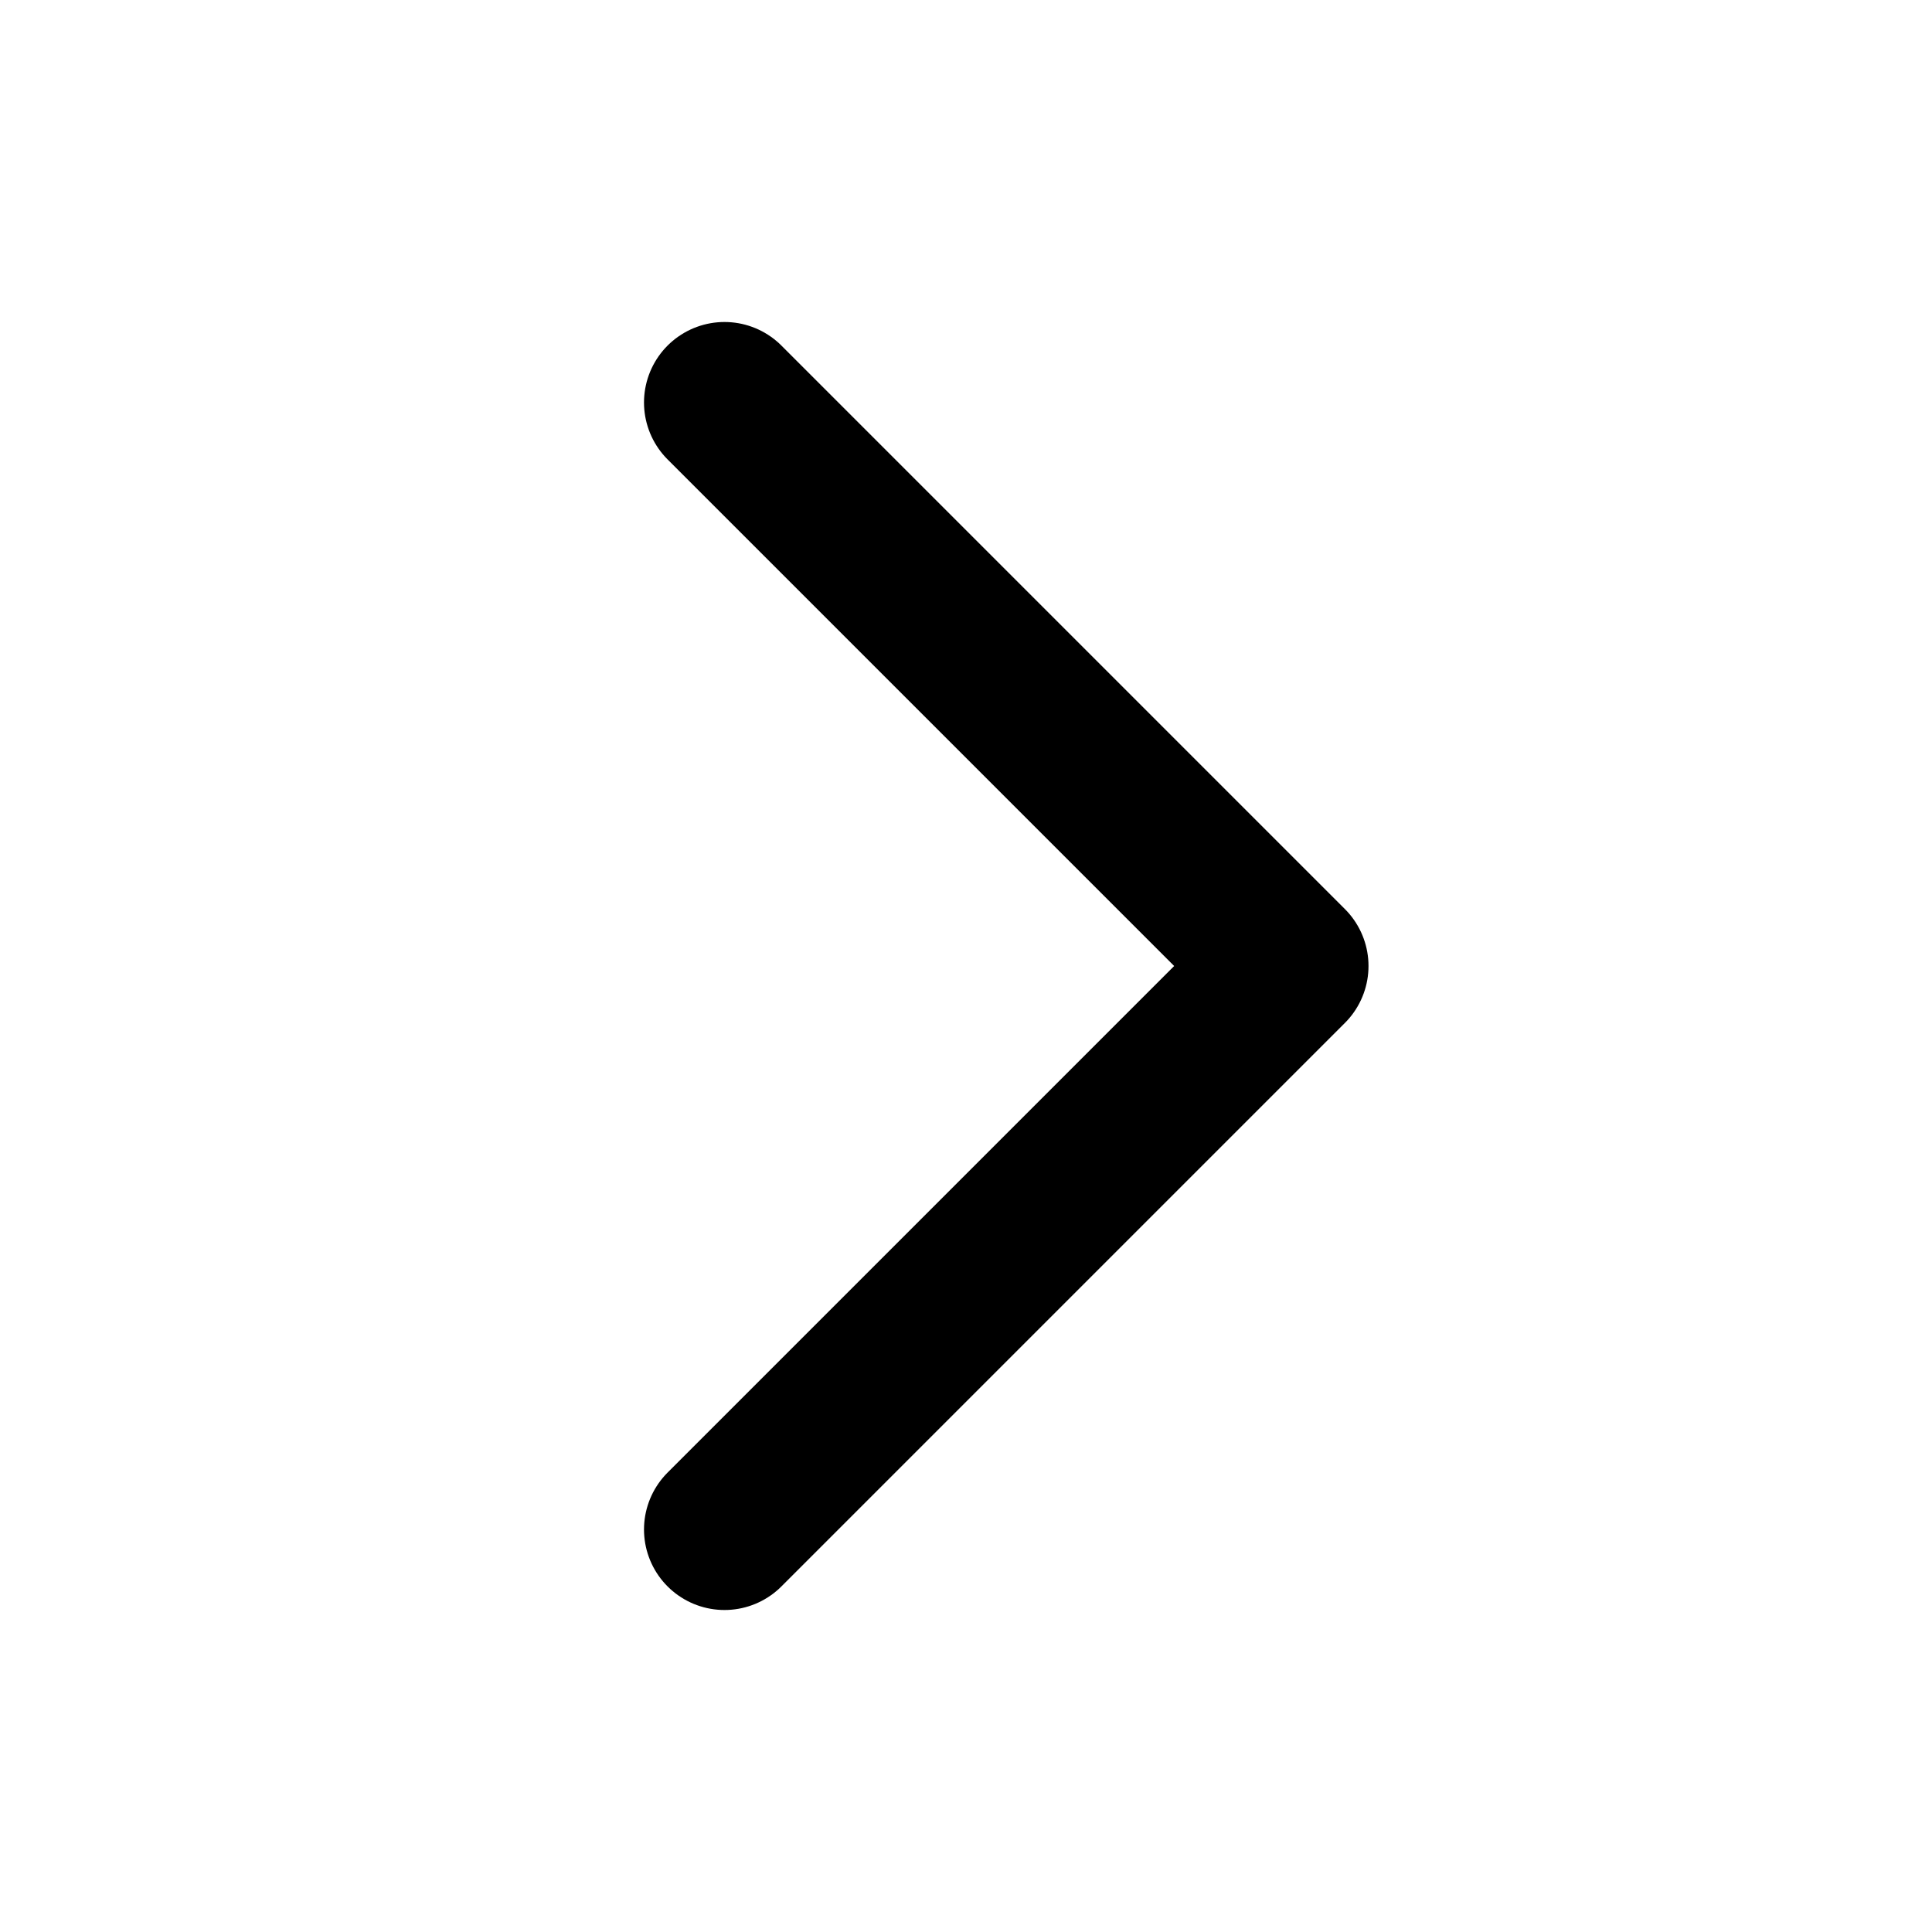
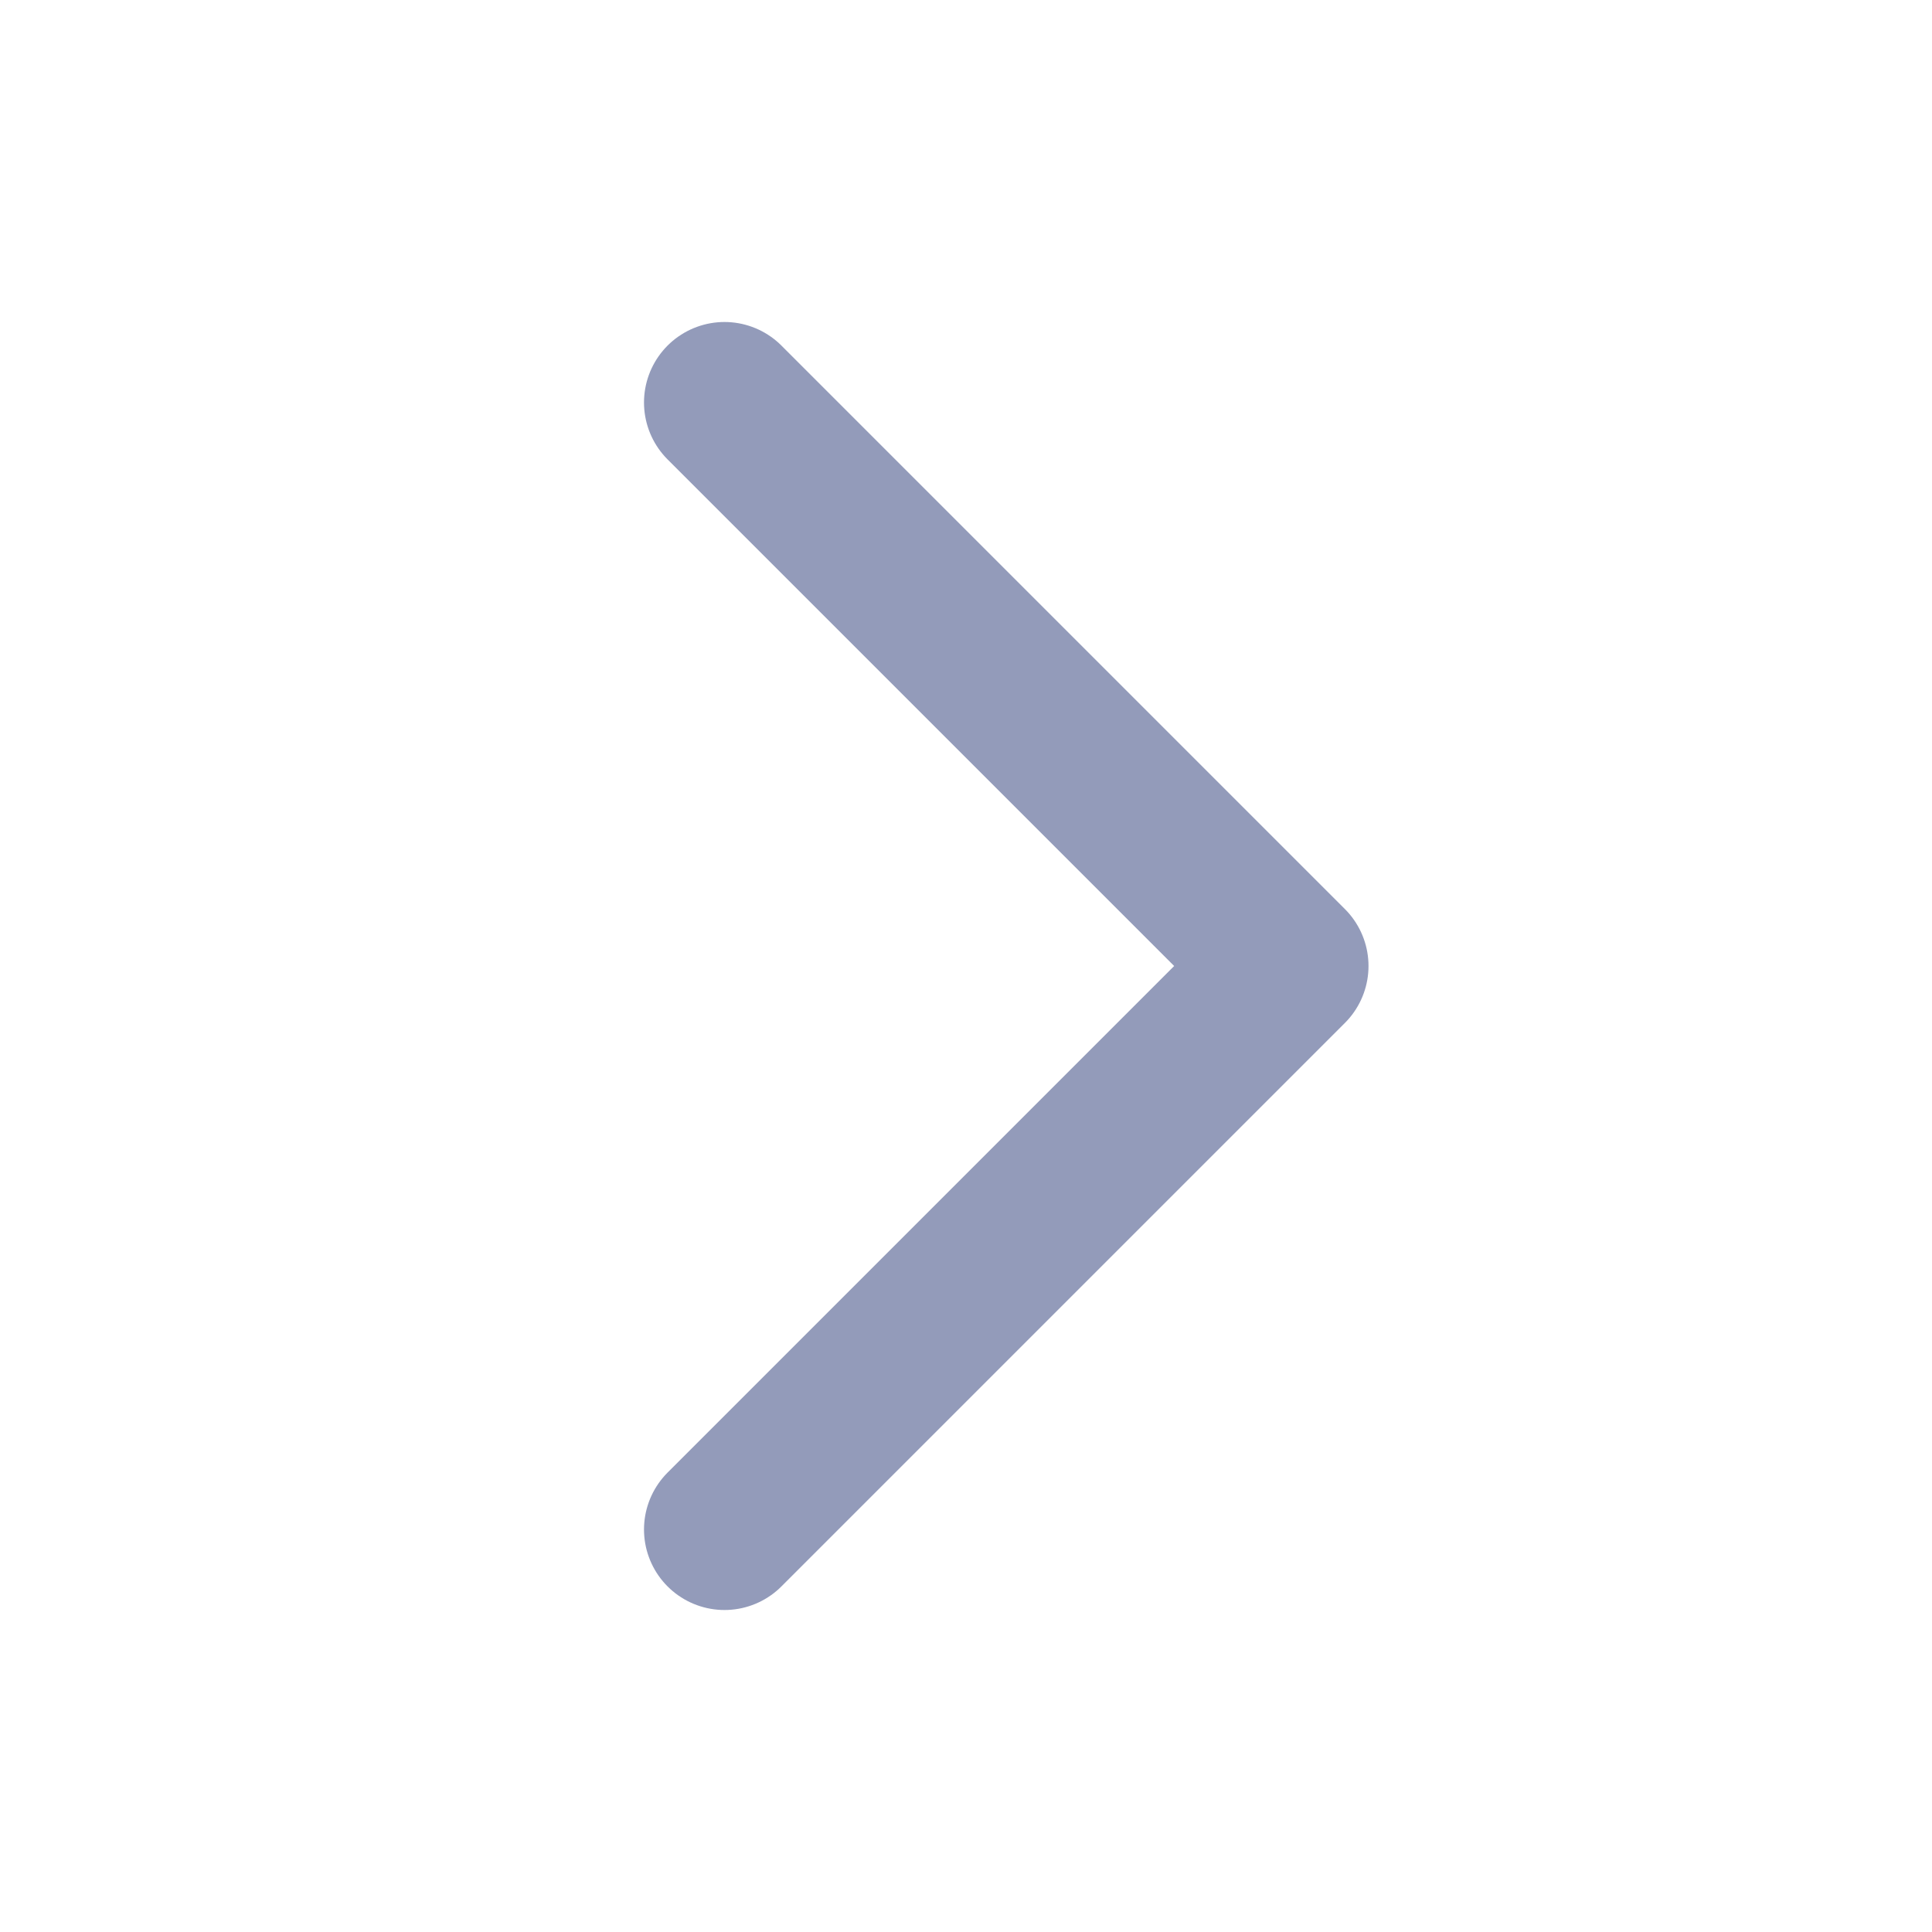
<svg xmlns="http://www.w3.org/2000/svg" width="800px" height="800px" viewBox="0 0 24 24" fill="none">
-   <path d="M9 19L16 12L9 5" stroke="#000000" stroke-width="2" stroke-linecap="round" stroke-linejoin="round" />
+   <path d="M9 19L16 12L9 5" stroke="#939BBA" stroke-width="2" stroke-linecap="round" stroke-linejoin="round" />
</svg>
